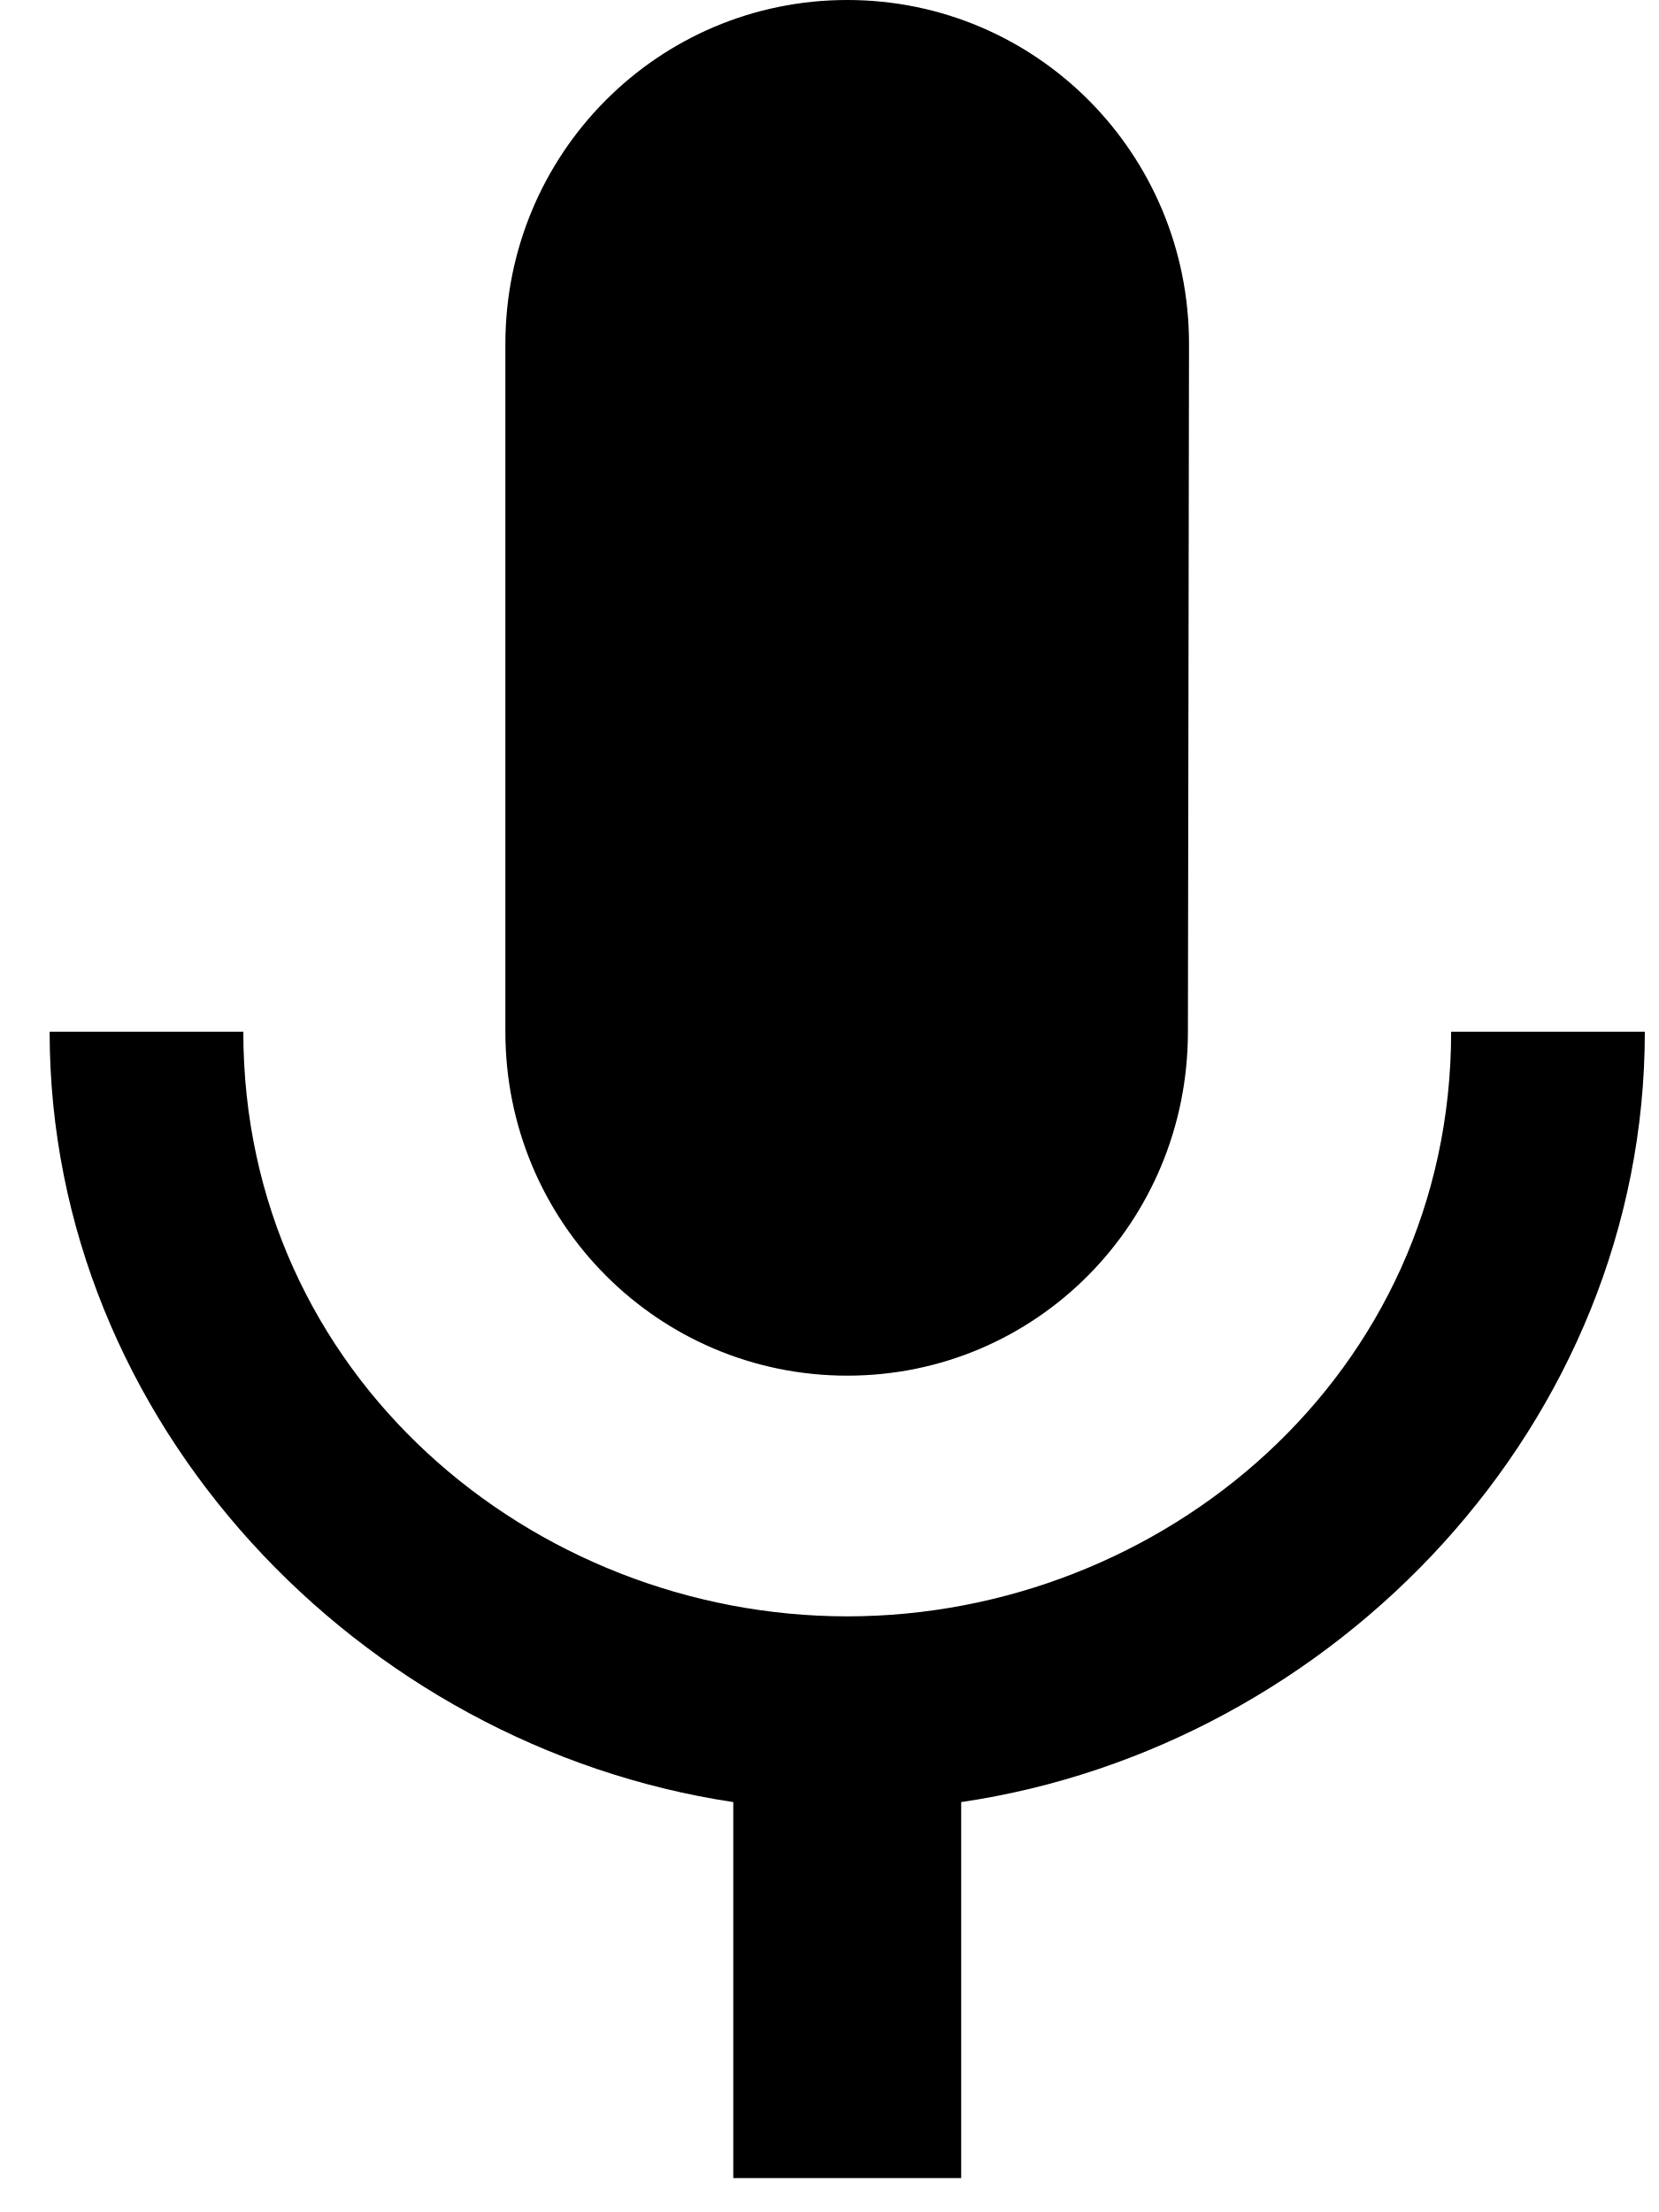
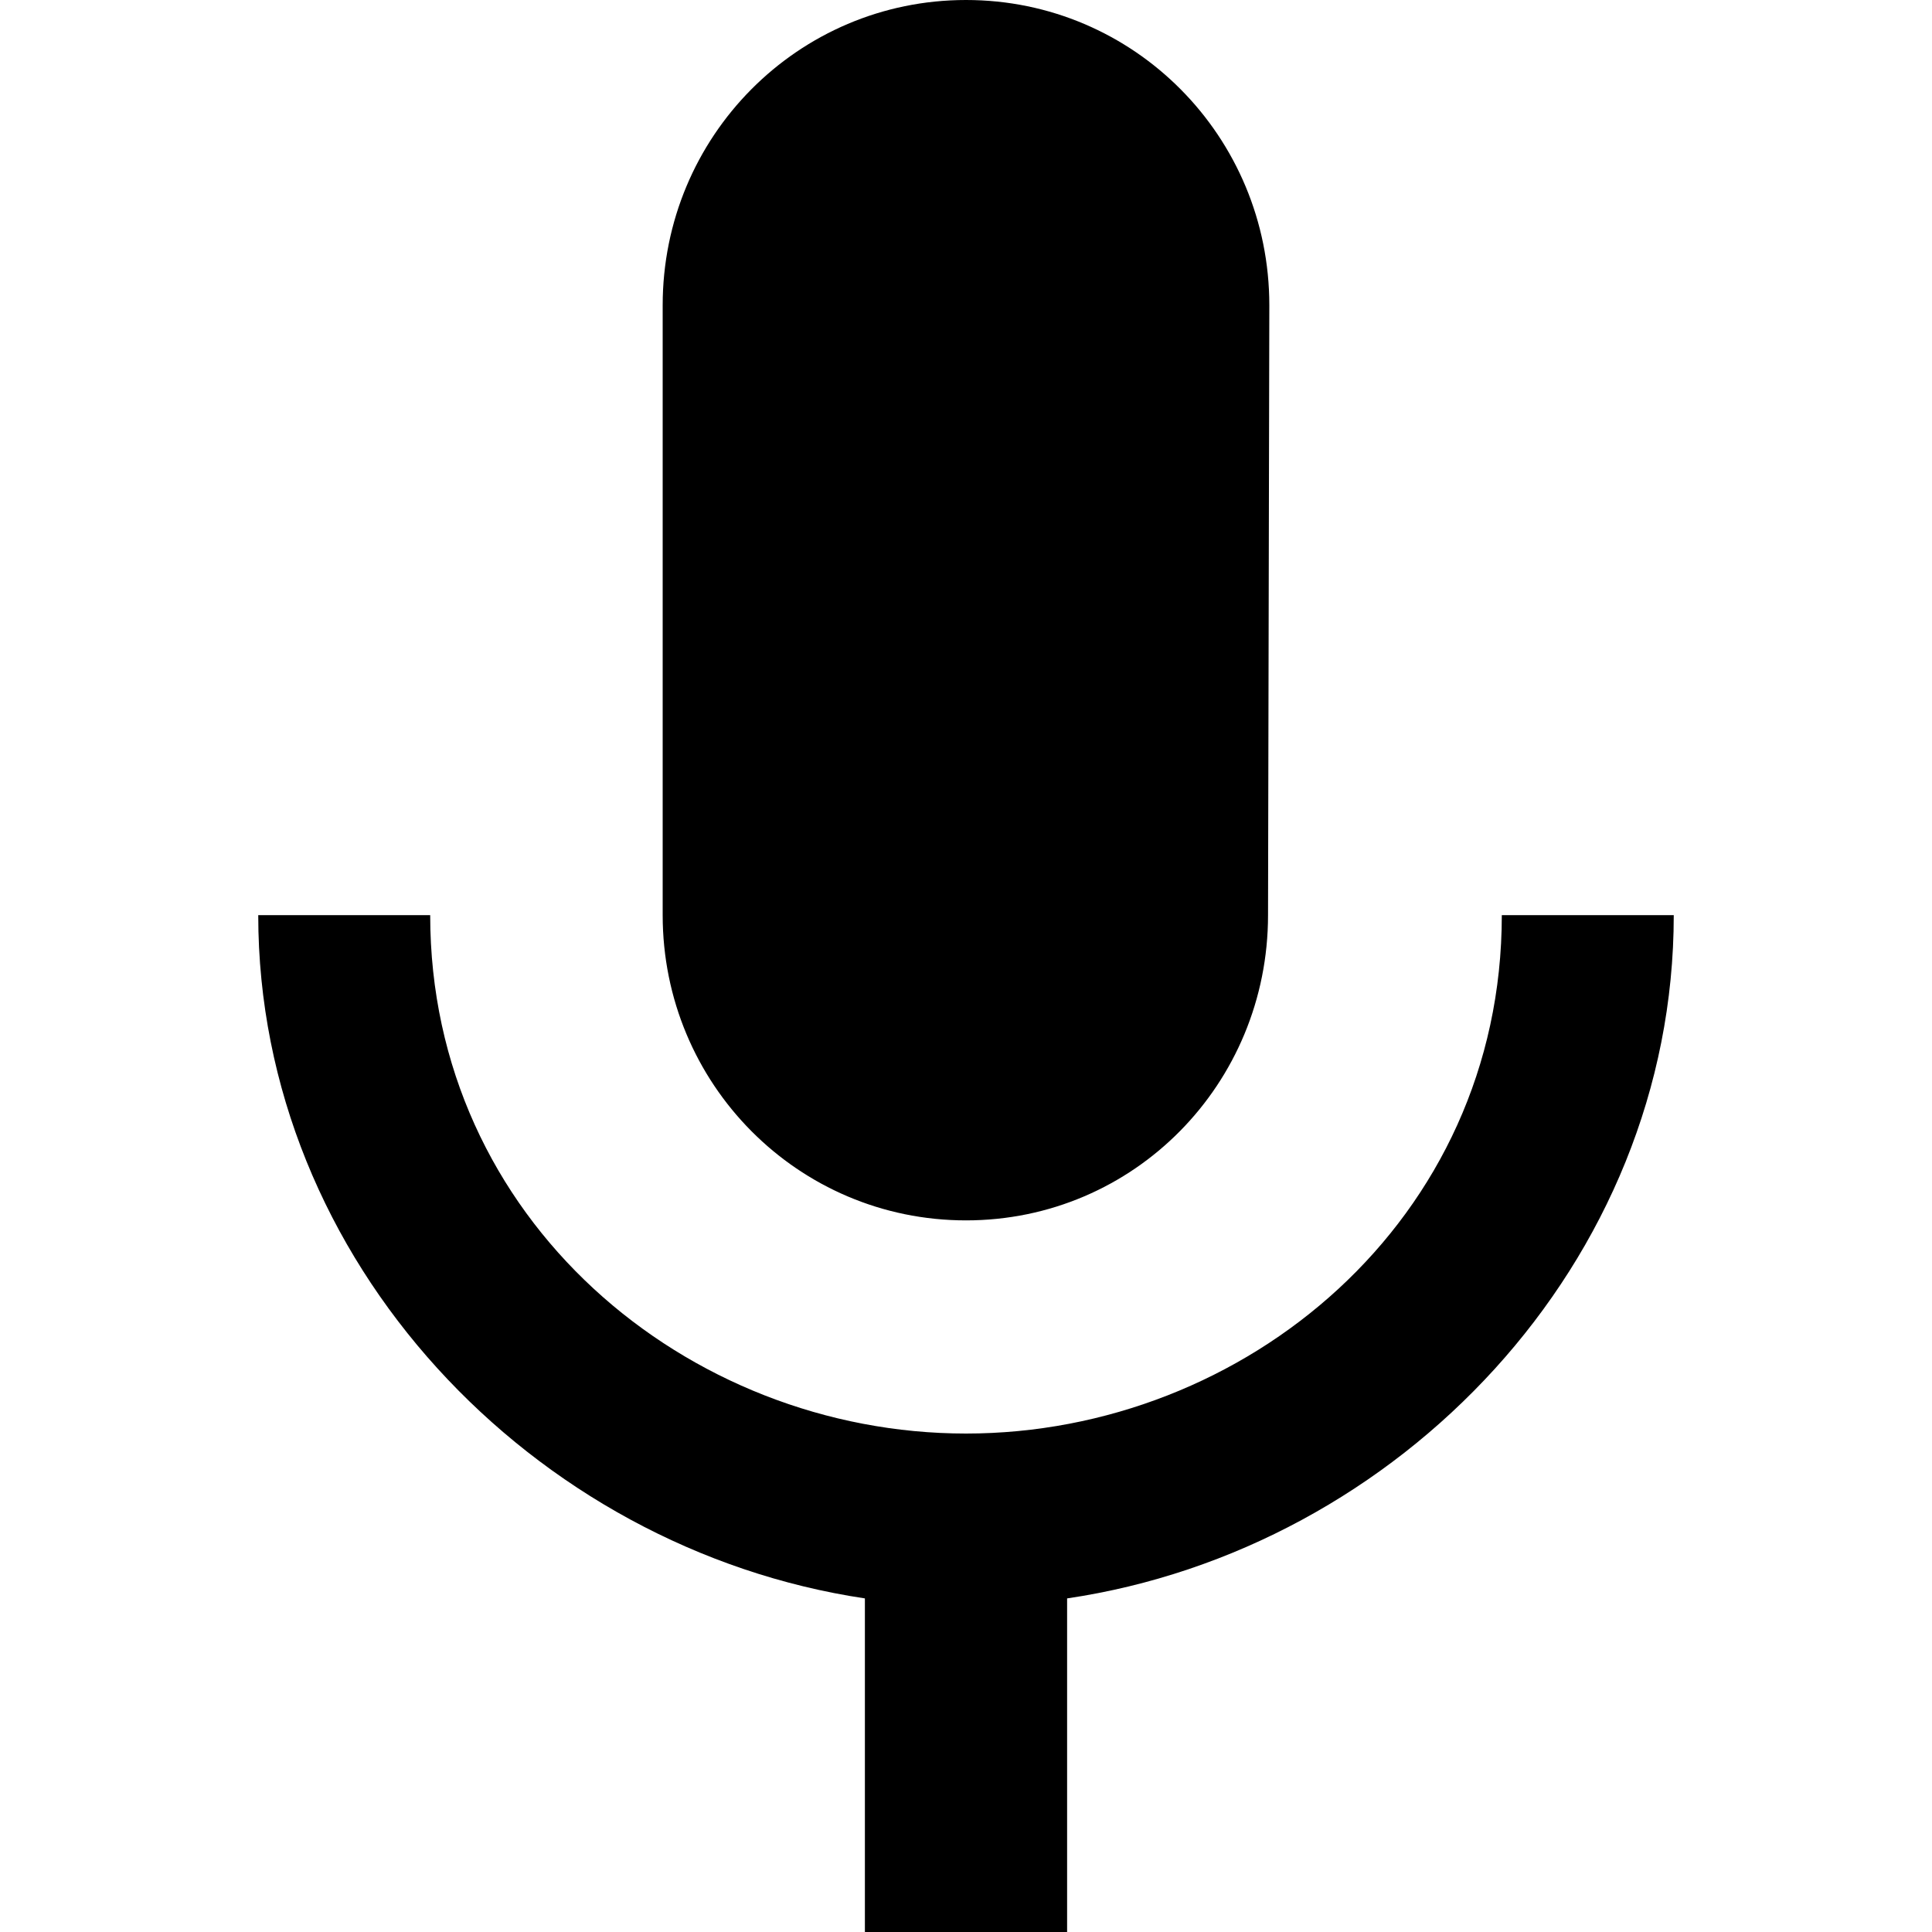
- <svg xmlns="http://www.w3.org/2000/svg" width="24" height="32" viewBox="0 0 24 32" fill="none">
-   <path d="M12.257 19.901C14.993 19.901 17.185 17.679 17.185 14.926L17.201 4.976C17.201 2.223 14.993 0 12.257 0C9.52 0 7.311 2.223 7.311 4.976V14.926C7.311 17.679 9.52 19.901 12.257 19.901ZM20.993 14.926C20.993 19.901 16.806 23.383 12.257 23.383C7.707 23.383 3.52 19.901 3.52 14.926H0.718C0.718 20.581 5.202 25.257 10.608 26.07V31.509H13.905V26.07C19.311 25.274 23.795 20.597 23.795 14.926H20.993Z" fill="black" />
+ <svg xmlns="http://www.w3.org/2000/svg" id="_이어_1" viewBox="0 0 30 30">
+   <path d="M15,18.95c2.61,0,4.69-2.12,4.69-4.74l.02-9.47c0-2.62-2.1-4.74-4.71-4.74s-4.71,2.12-4.71,4.74V14.21c0,2.62,2.1,4.74,4.71,4.74Zm8.32-4.74c0,4.74-3.99,8.05-8.32,8.05s-8.32-3.32-8.32-8.05h-2.67c0,5.38,4.27,9.84,9.42,10.61v5.18h3.14v-5.18c5.15-.76,9.42-5.21,9.42-10.61h-2.67Z" />
</svg>
